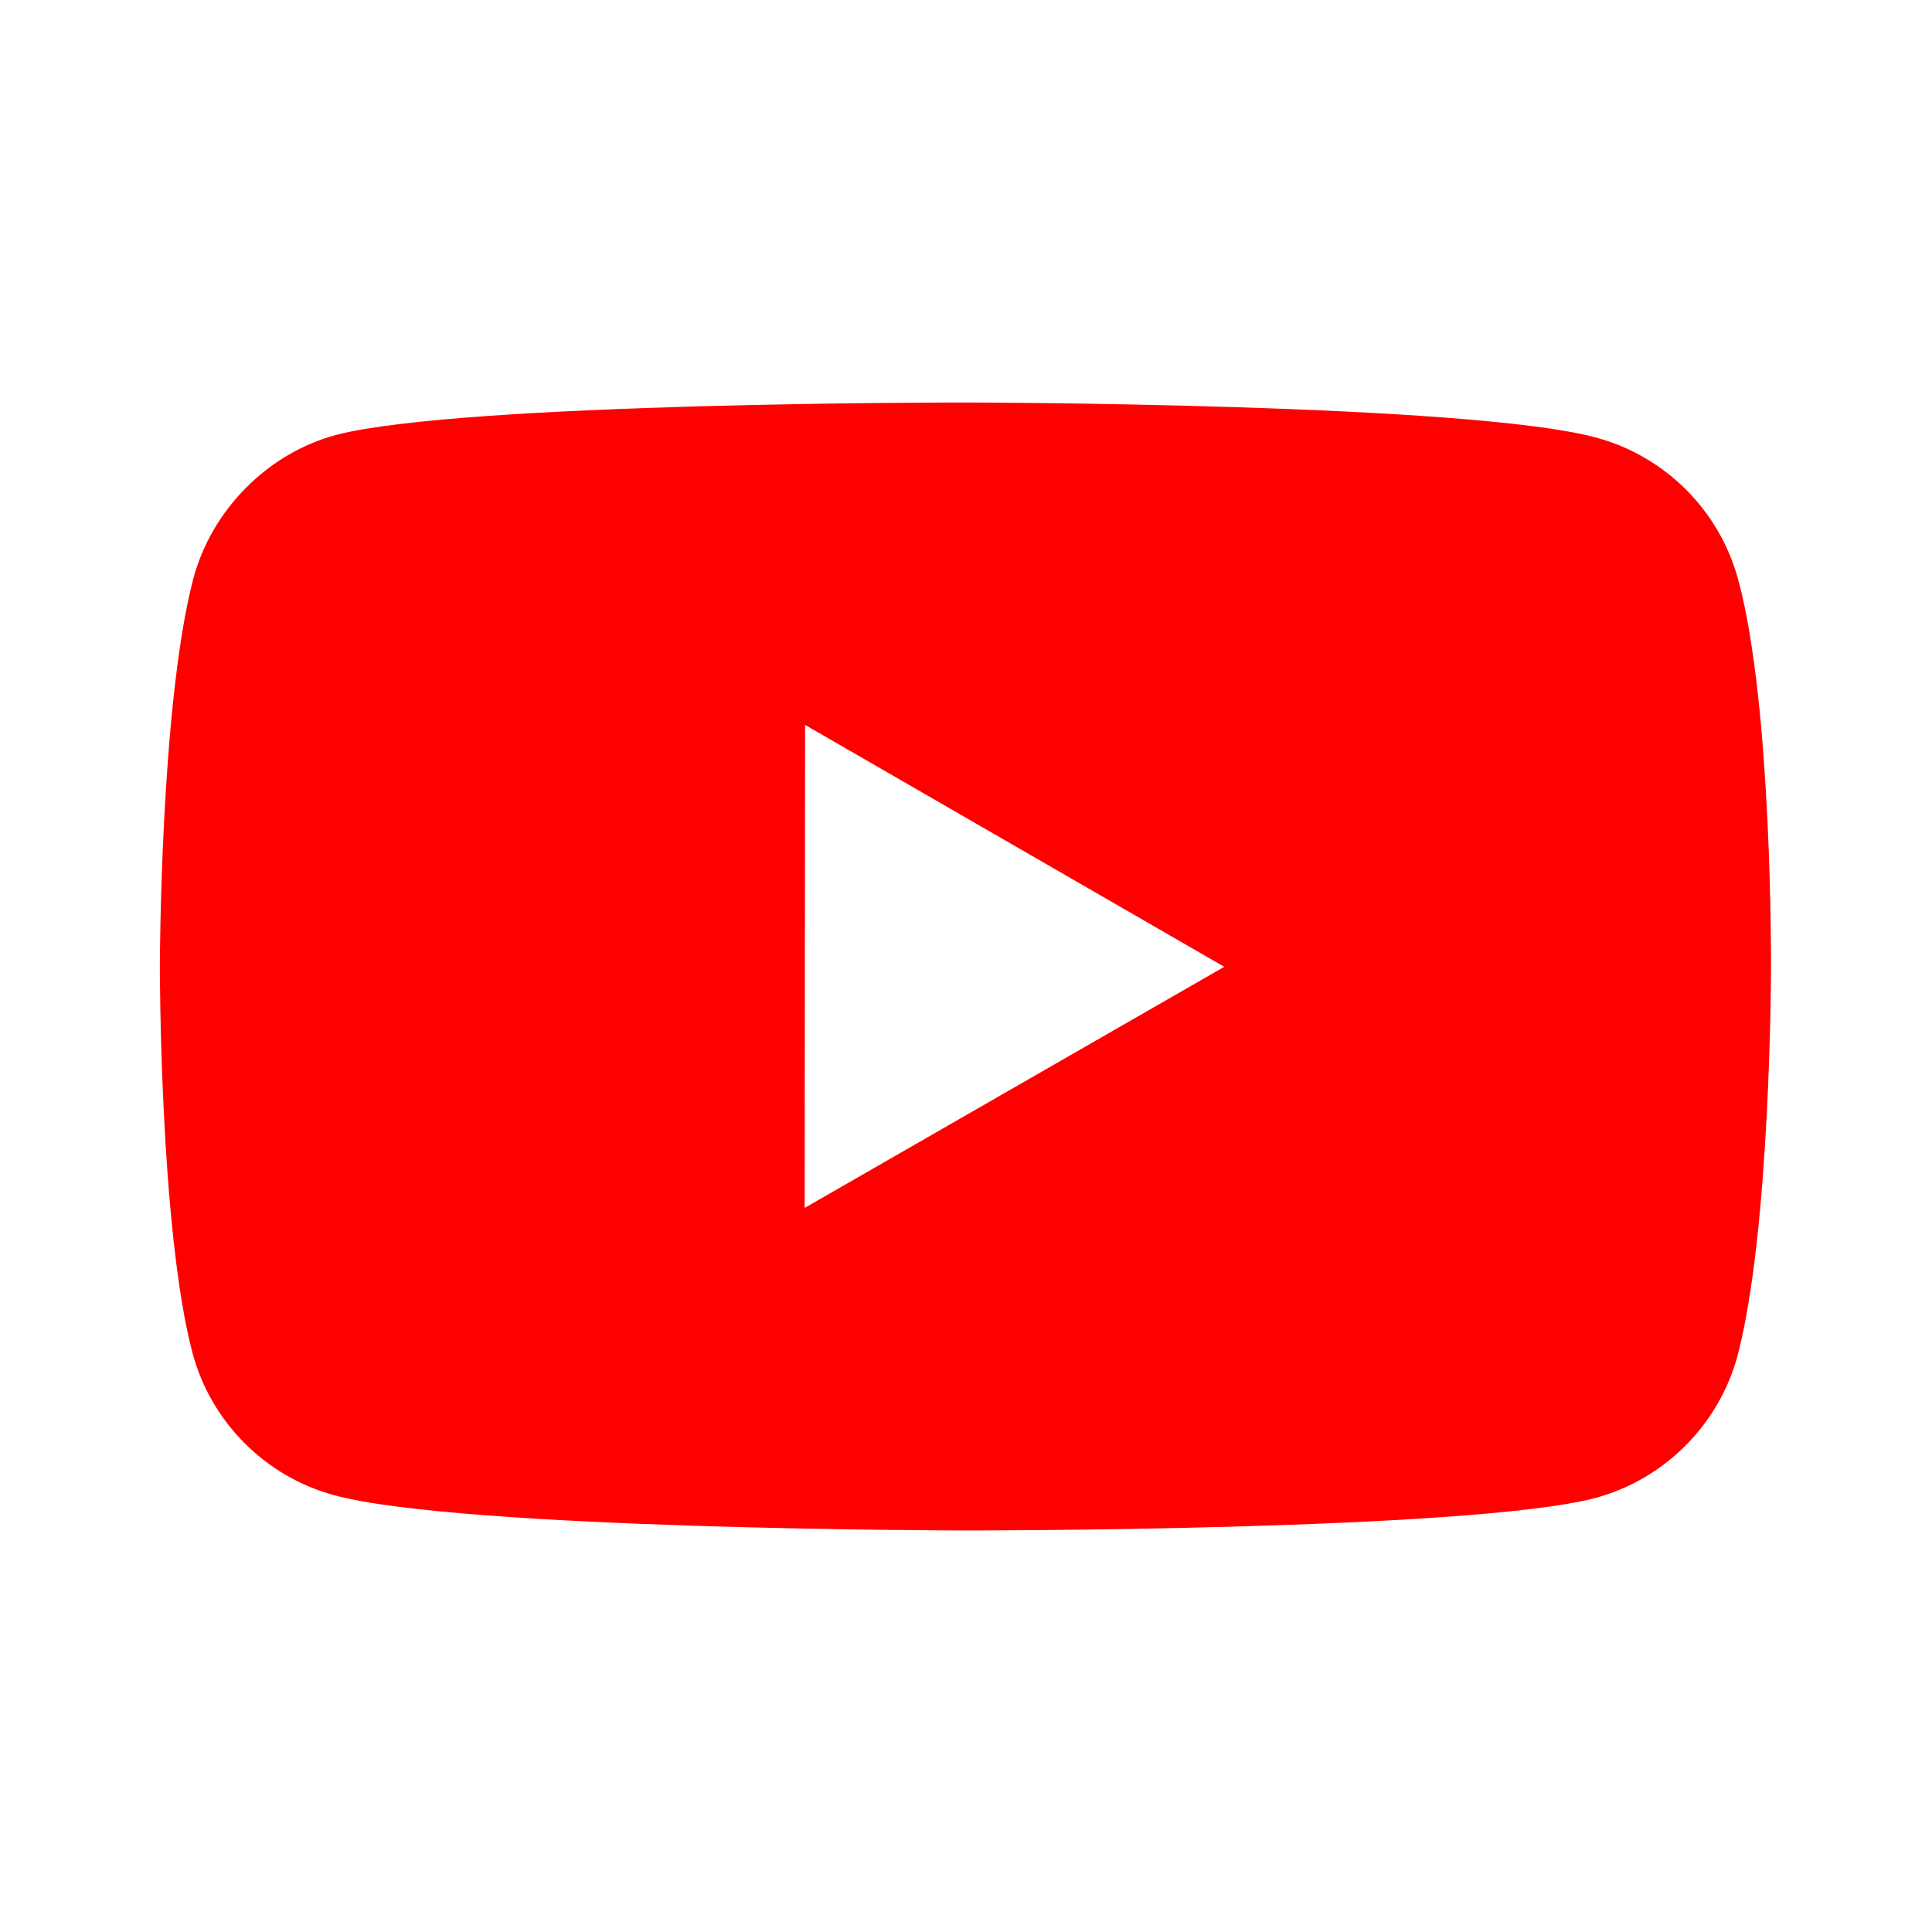
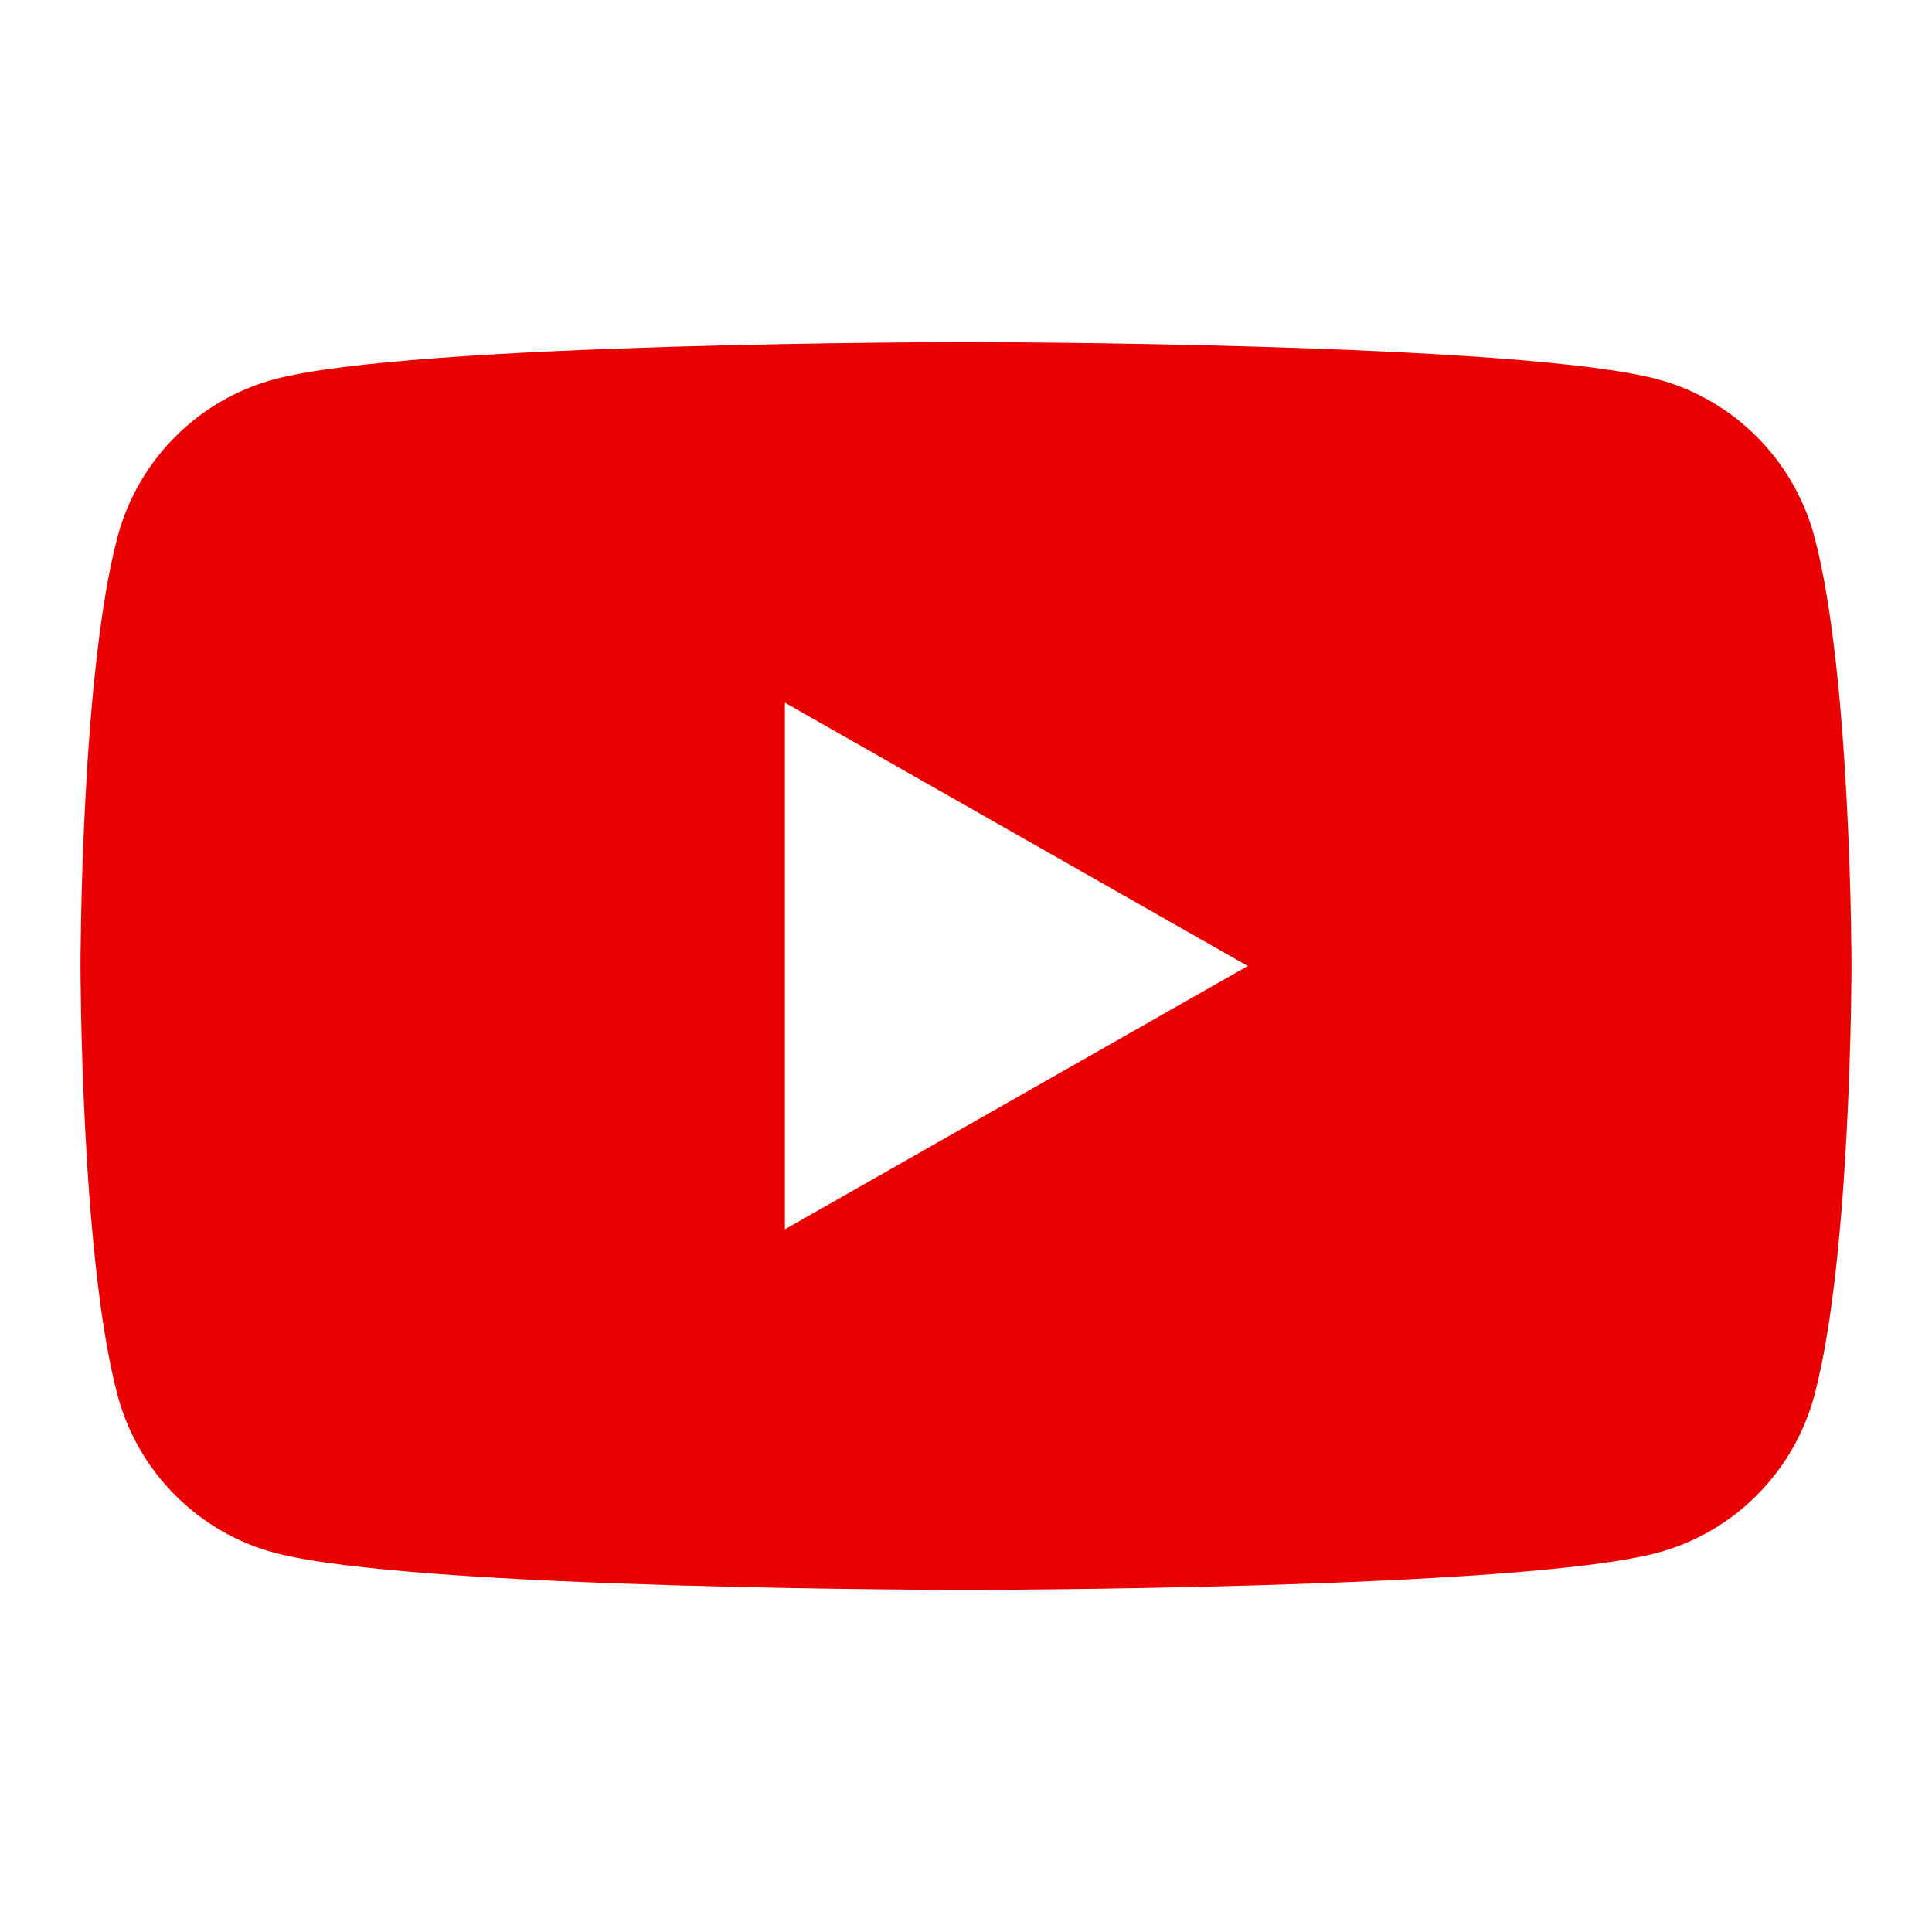
- <svg xmlns="http://www.w3.org/2000/svg" width="24" height="24" viewBox="0 0 24 24" style="fill:rgba(255, 0, 0, 1);transform:;-ms-filter:">
-   <path d="M21.593,7.203c-0.23-0.858-0.905-1.535-1.762-1.766C18.265,5.007,12,5,12,5S5.736,4.993,4.169,5.404 c-0.84,0.229-1.534,0.921-1.766,1.778c-0.413,1.566-0.417,4.814-0.417,4.814s-0.004,3.264,0.406,4.814 c0.23,0.857,0.905,1.534,1.763,1.765c1.582,0.43,7.83,0.437,7.83,0.437s6.265,0.007,7.831-0.403c0.856-0.23,1.534-0.906,1.767-1.763 C21.997,15.281,22,12.034,22,12.034S22.02,8.769,21.593,7.203z M9.996,15.005l0.005-6l5.207,3.005L9.996,15.005z" />
+ <svg xmlns="http://www.w3.org/2000/svg" version="1.1" id="Layer_1" x="0px" y="0px" width="192px" height="192px" viewBox="0 0 192 192" enable-background="new 0 0 192 192" xml:space="preserve">
+   <g>
+     <path fill="#E90000" d="M180.322,53.363c-2.024-7.622-7.988-13.624-15.56-15.661C151.037,34,96,34,96,34s-55.037,0-68.762,3.702   c-7.572,2.037-13.536,8.04-15.56,15.661C8,67.177,8,96,8,96s0,28.823,3.678,42.637c2.024,7.622,7.988,13.624,15.56,15.661   C40.963,158,96,158,96,158s55.037,0,68.762-3.702c7.572-2.037,13.536-8.04,15.56-15.661C184,124.823,184,96,184,96   S184,67.177,180.322,53.363z" />
+     <polygon fill="#FFFFFE" points="78,122.169 78,69.831 124,96.001  " />
+   </g>
</svg>
